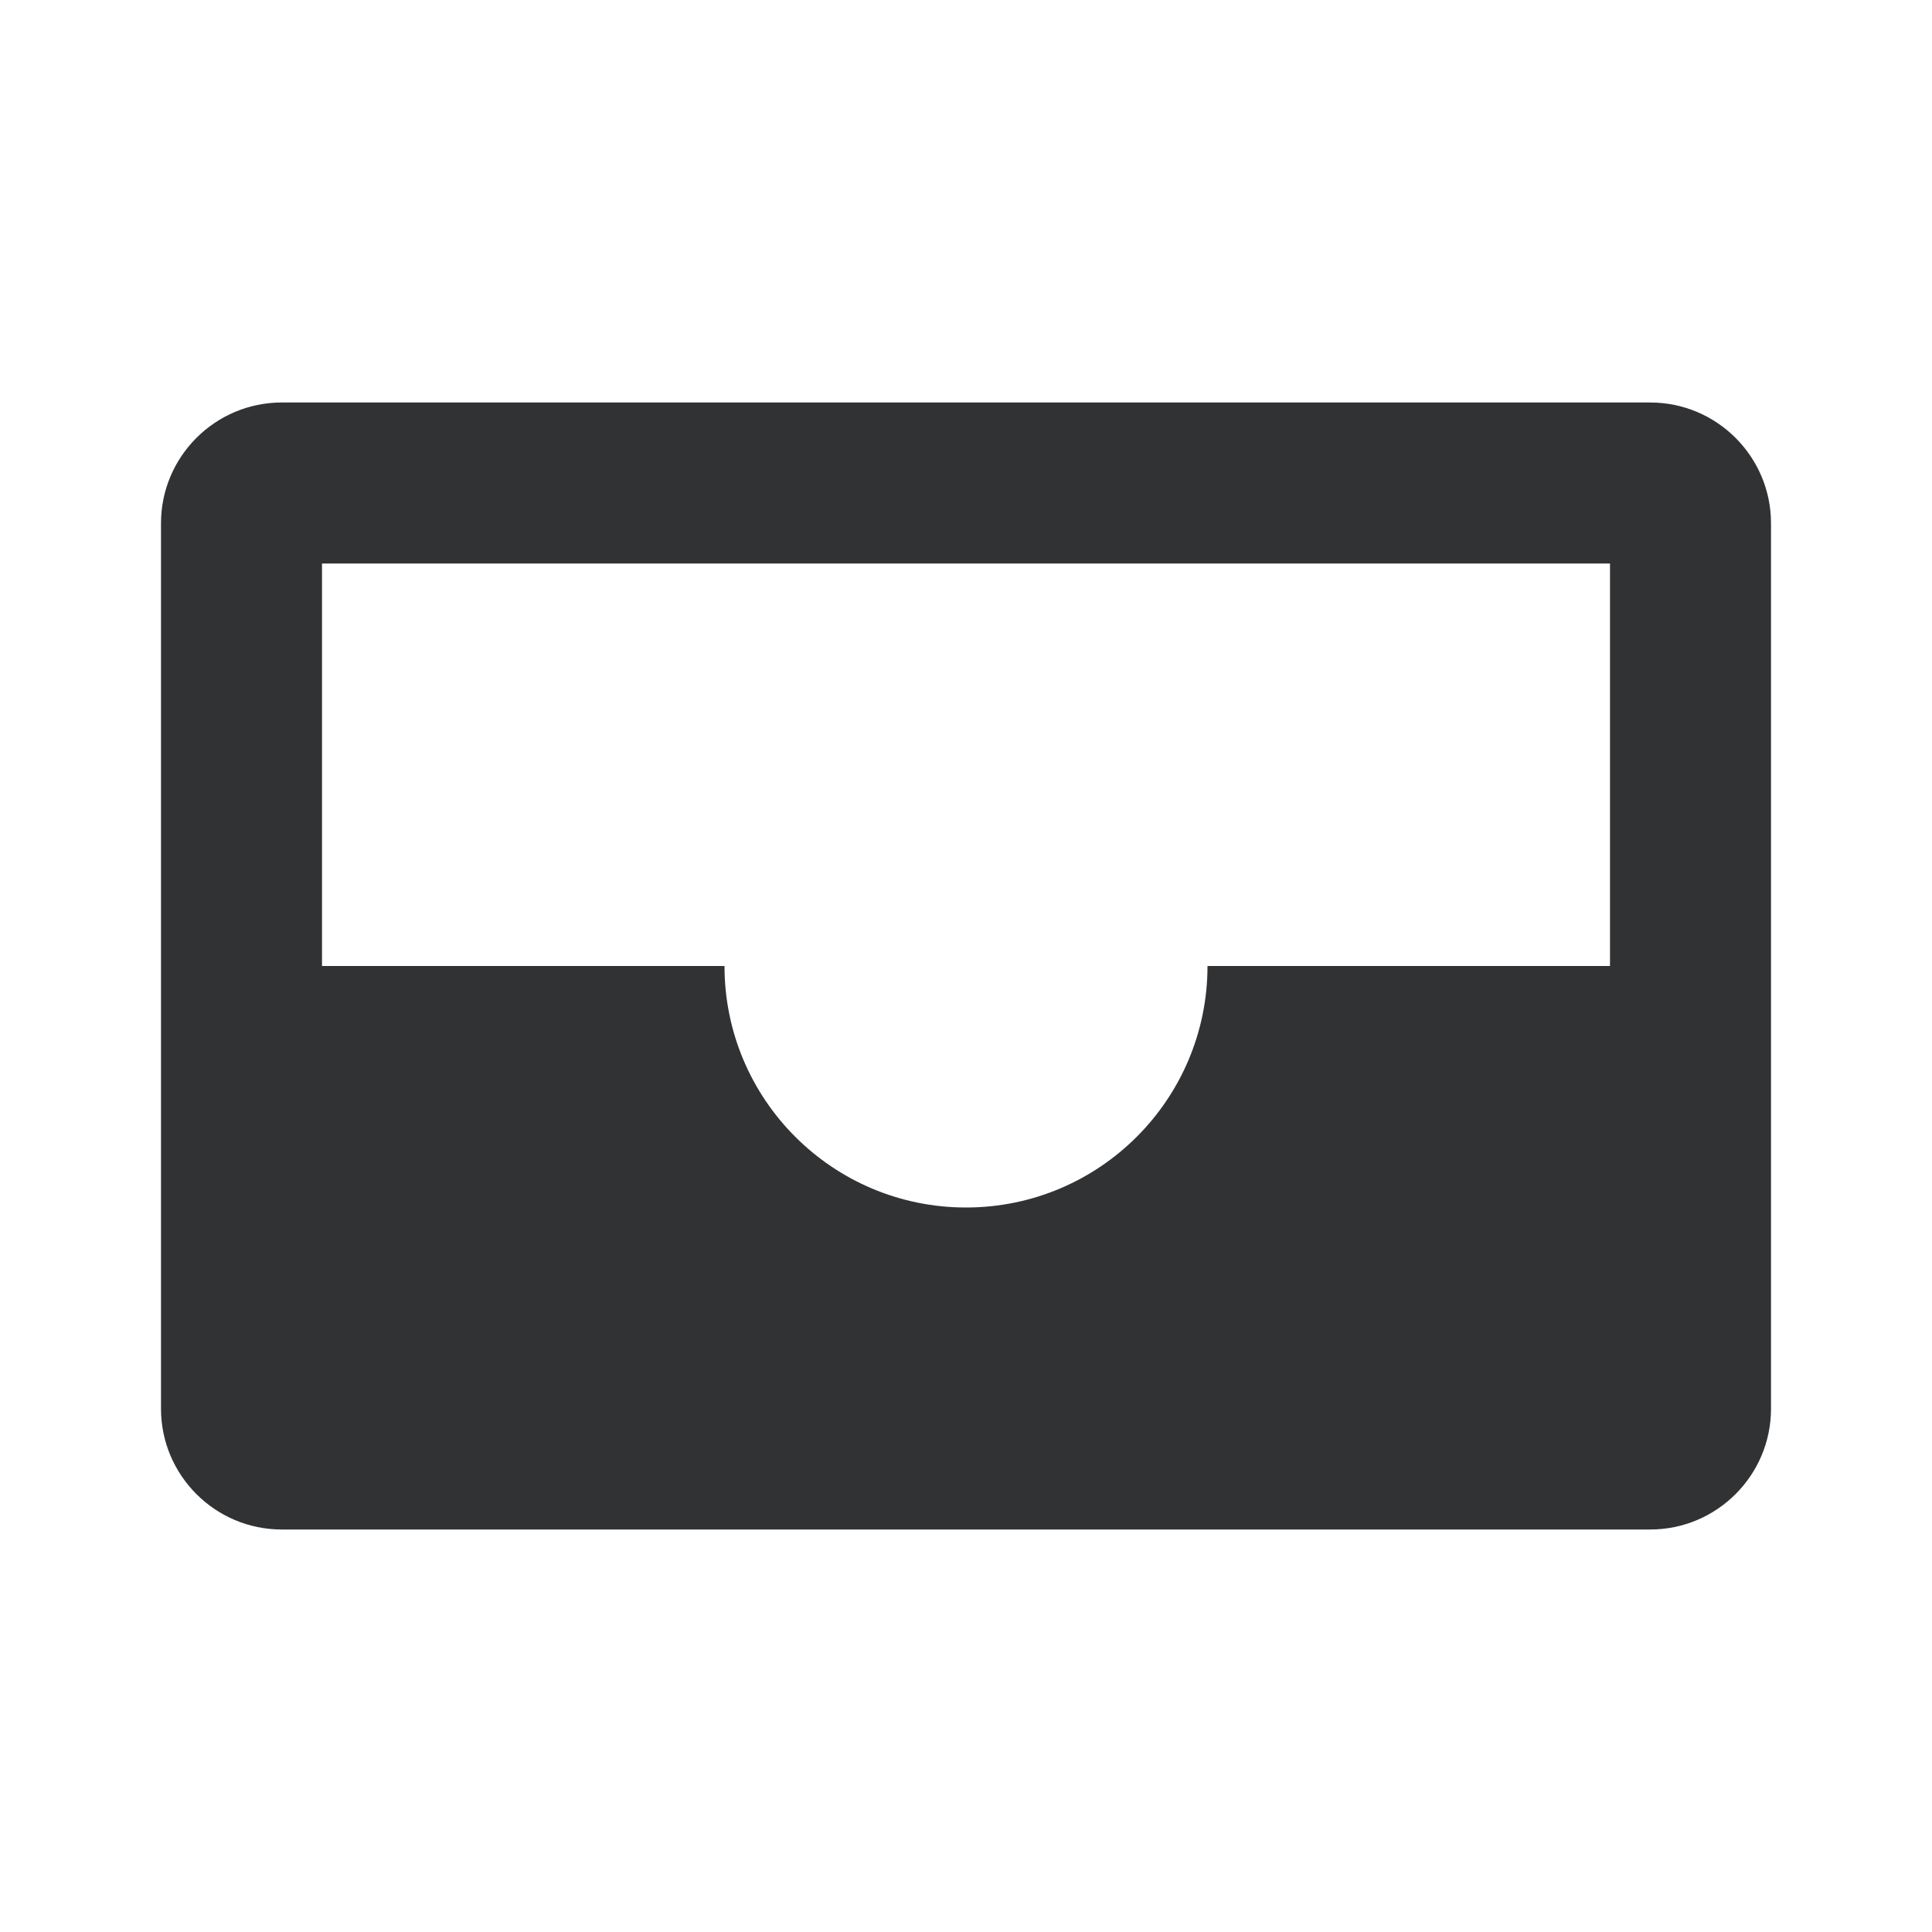
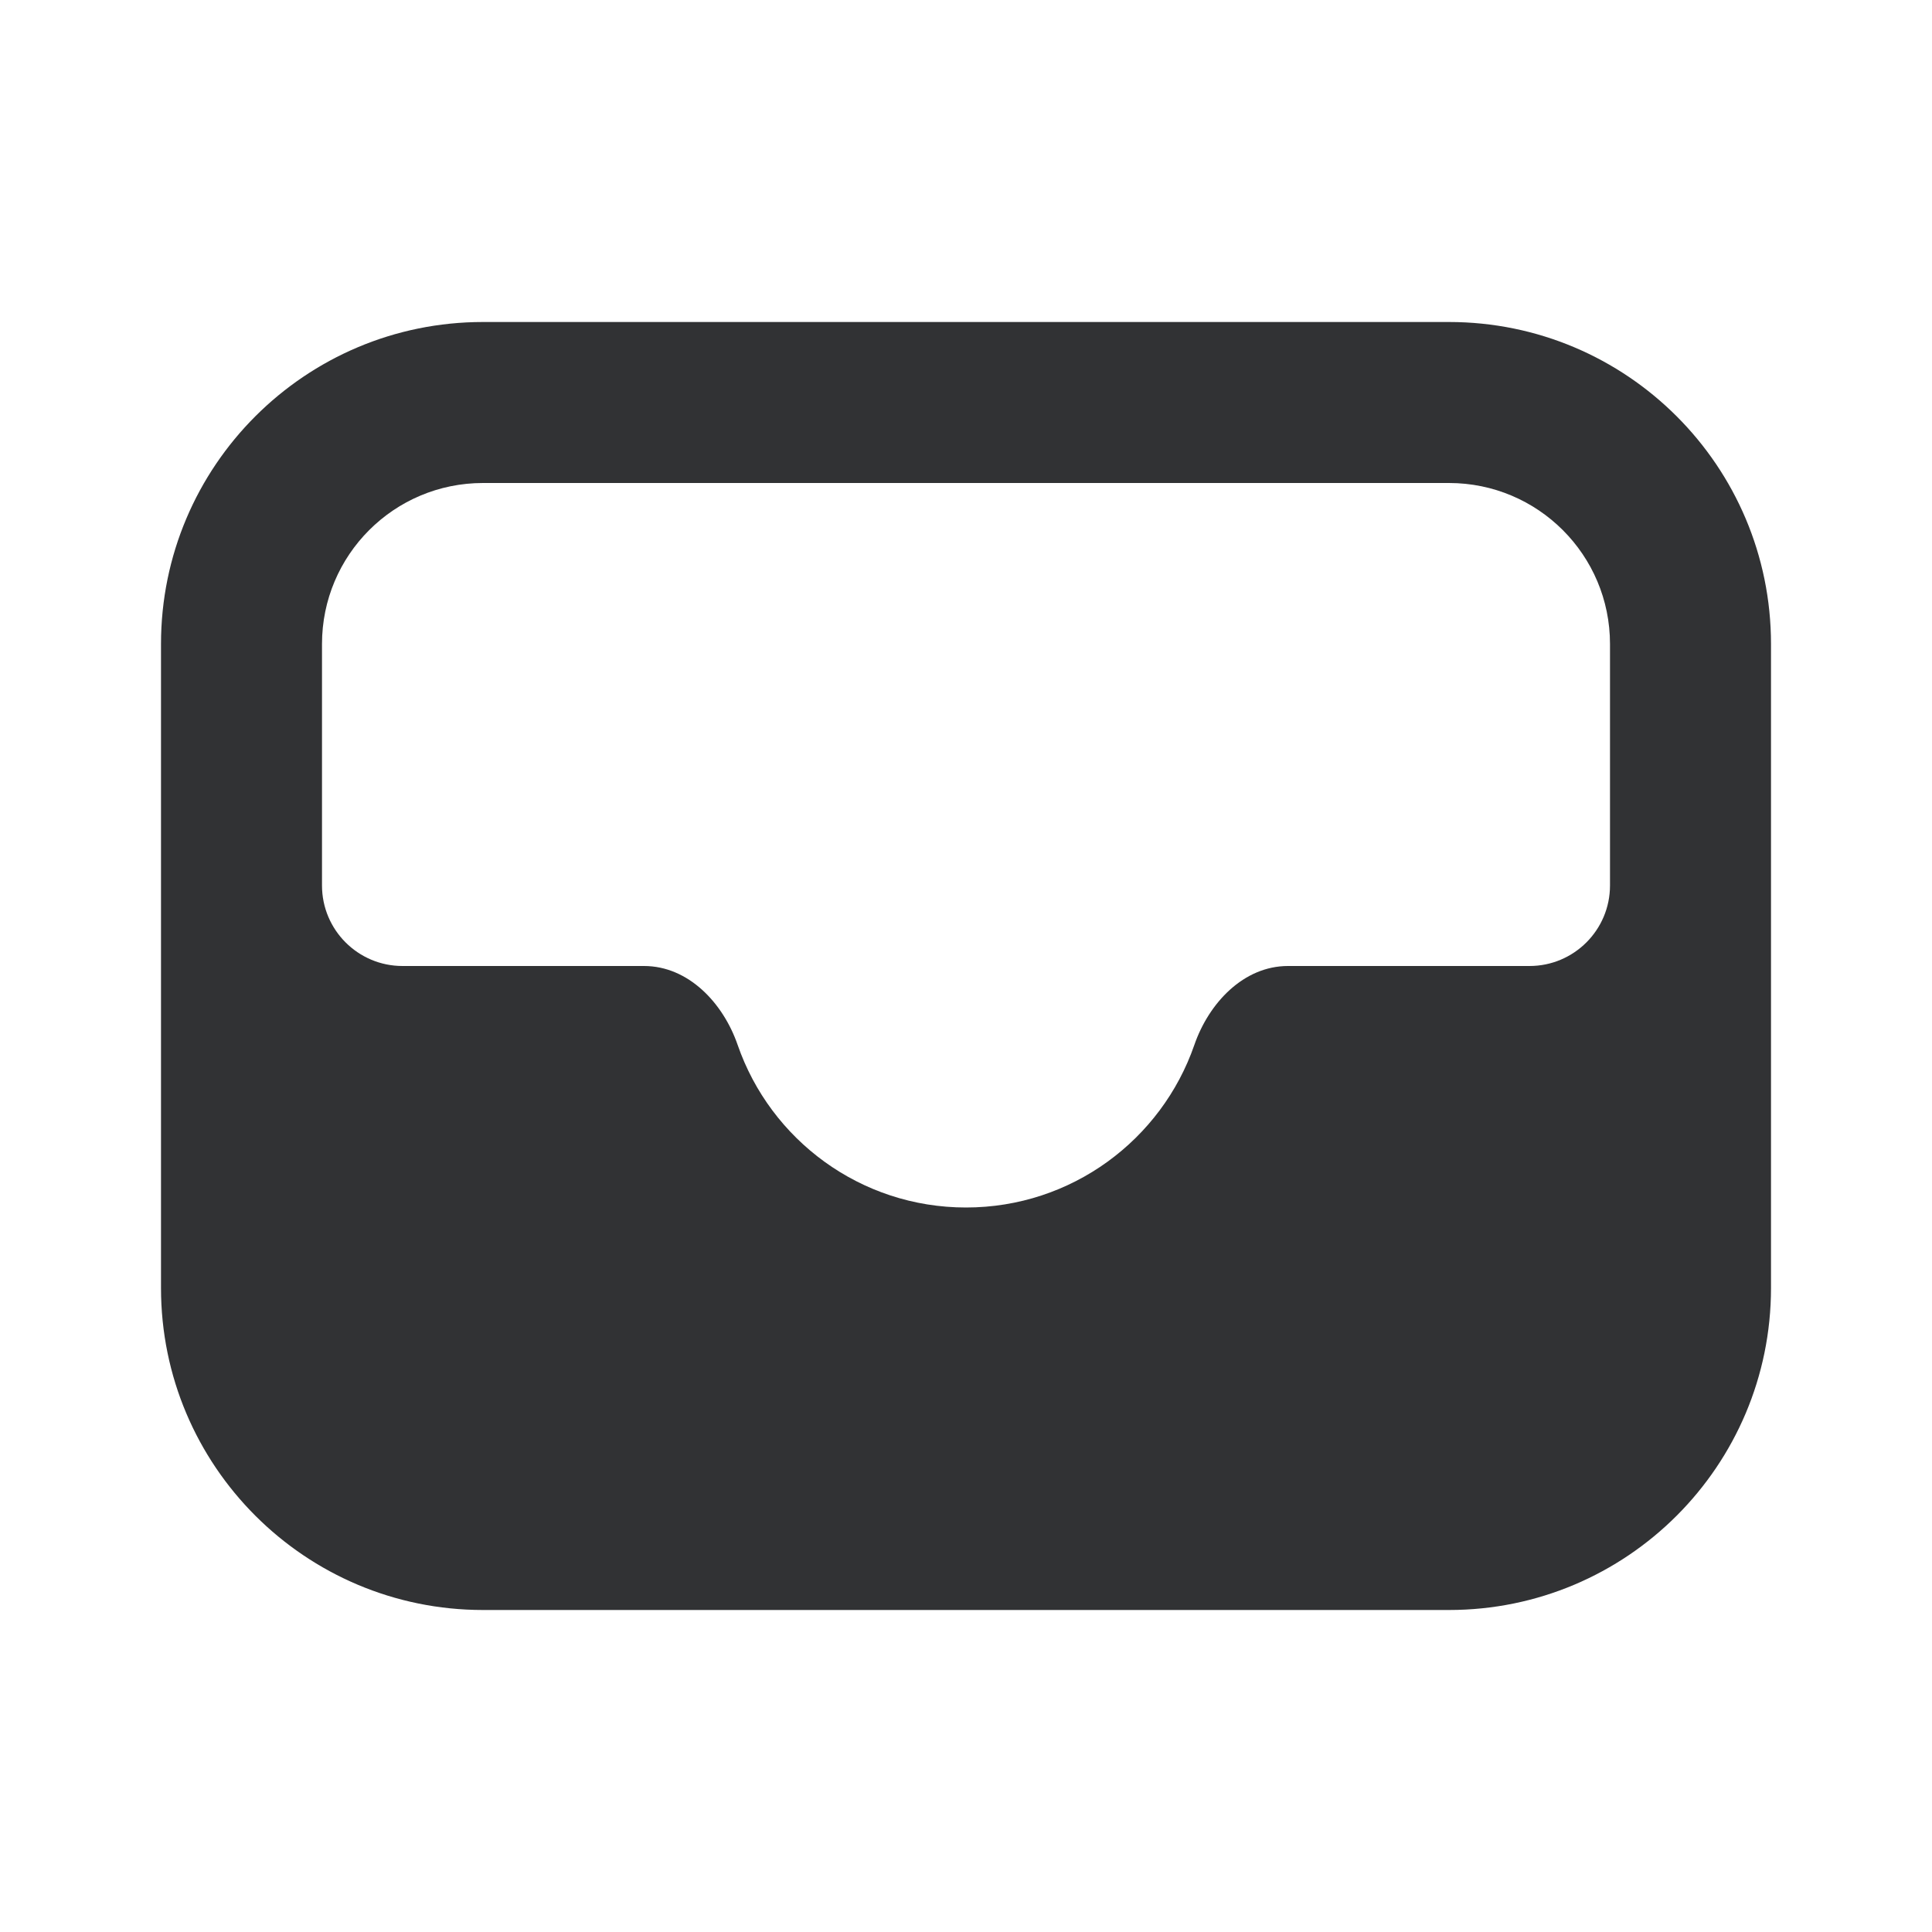
<svg xmlns="http://www.w3.org/2000/svg" width="24" height="24" viewBox="0 0 24 24" fill="none">
-   <path fill-rule="evenodd" clip-rule="evenodd" d="M20 7V12H15C15 13.657 13.657 15 12 15C10.343 15 9 13.657 9 12H4V7H20ZM20.5 5H3.5C2.673 5 2 5.673 2 6.5V17.5C2 18.327 2.673 19 3.5 19H20.5C21.327 19 22 18.327 22 17.5V6.5C22 5.673 21.327 5 20.5 5Z" fill="#313234" />
+   <path fill-rule="evenodd" clip-rule="evenodd" d="M6 4C3.791 4 2 5.791 2 8V16C2 18.209 3.791 20 6 20H18C20.209 20 22 18.209 22 16V8C22 5.791 20.209 4 18 4H6ZM20 8C20 6.895 19.105 6 18 6H6C4.895 6 4 6.895 4 8V11C4 11.552 4.448 12 5 12H8C8.552 12 8.984 12.46 9.164 12.982C9.571 14.157 10.687 15 12 15C13.313 15 14.429 14.157 14.836 12.982C15.016 12.46 15.448 12 16 12H19C19.552 12 20 11.552 20 11V8Z" fill="#313234" />
</svg>
